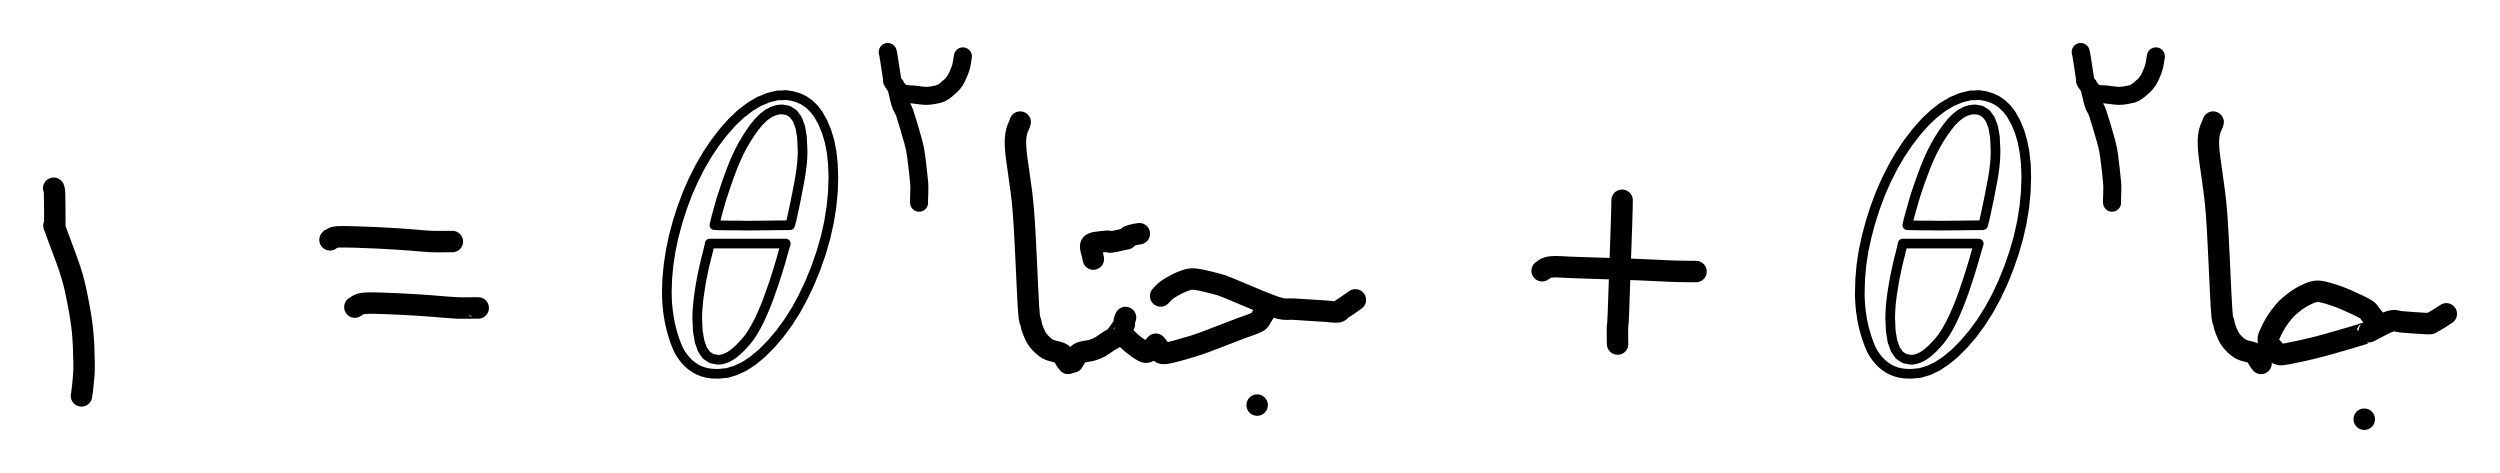
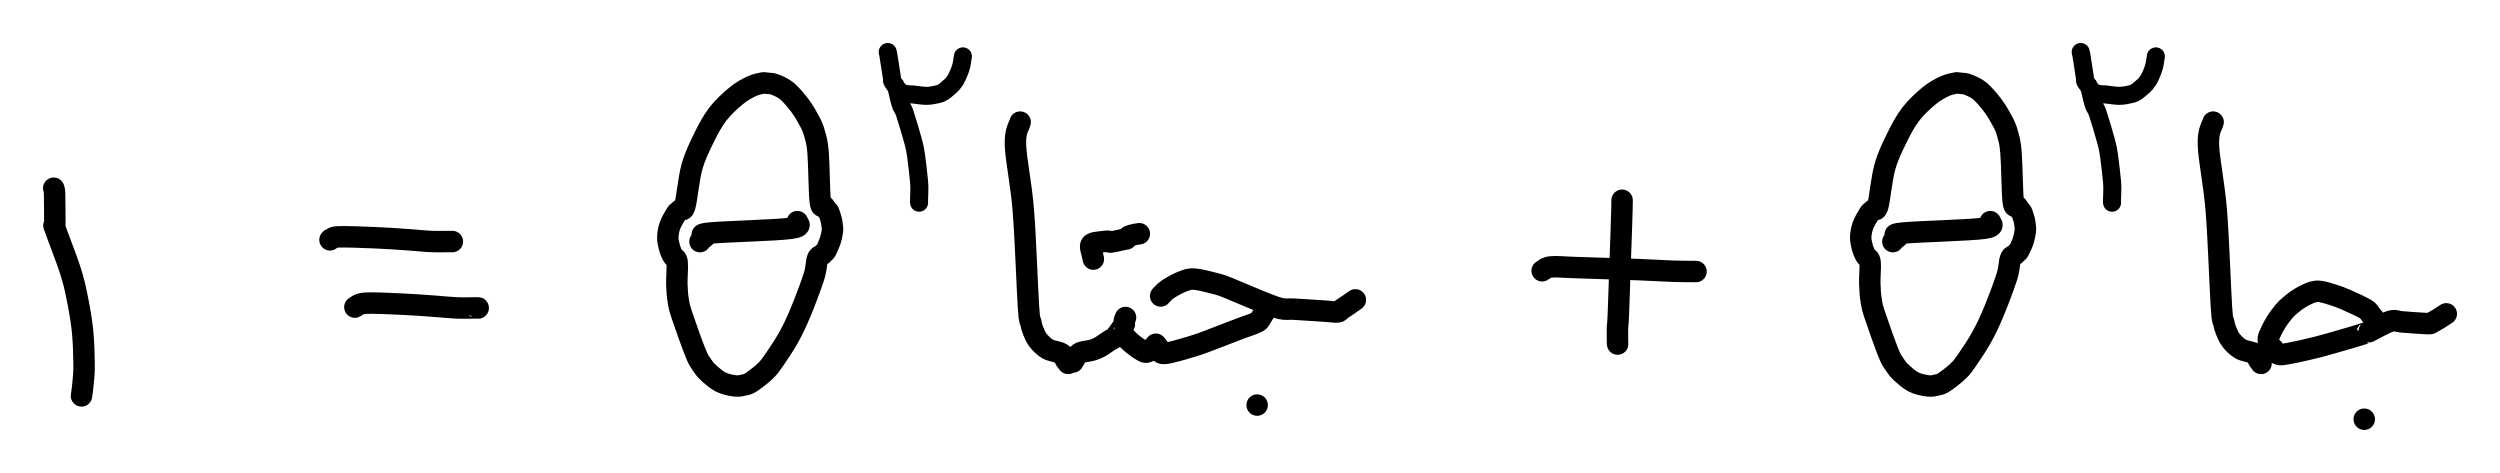
- <svg xmlns="http://www.w3.org/2000/svg" viewBox="0 0 307.72 58.21" width="307.72" height="58.21" data-dir="rtl" data-baseline="45.53" data-stroke-count="23" data-total-duration="7.361">
+ <svg xmlns="http://www.w3.org/2000/svg" viewBox="0 0 307.72 58.21" width="307.72" height="58.21" data-dir="rtl" data-baseline="45.53" data-stroke-count="21" data-total-duration="6.134">
  <g fill="none" stroke="#000" stroke-linecap="round" stroke-linejoin="round">
-     <path class="hw-stroke" d="M301.11 38.63C300.96 38.73 300.46 39.06 300.22 39.21C299.99 39.36 299.88 39.42 299.73 39.5C299.57 39.59 299.43 39.66 299.31 39.71C299.18 39.77 299.35 39.83 298.98 39.84C298.61 39.84 297.67 39.76 297.09 39.73C296.52 39.69 296.02 39.64 295.54 39.61C295.06 39.58 294.86 39.35 294.2 39.55C293.55 39.75 292.11 40.58 291.61 40.82C291.11 41.06 291.55 40.87 291.21 40.98C290.86 41.1 290.52 41.22 289.52 41.51C288.51 41.8 286.47 42.41 285.17 42.74C283.87 43.07 282.5 43.36 281.71 43.51C280.93 43.65 280.77 43.69 280.46 43.6C280.15 43.51 280 43.14 279.85 42.98C279.69 42.82 279.62 42.76 279.52 42.64C279.42 42.52 279.29 42.38 279.24 42.27C279.19 42.16 279.21 42.15 279.22 42C279.22 41.85 279.13 41.77 279.27 41.39C279.42 41.01 279.81 40.22 280.12 39.72C280.42 39.22 280.79 38.74 281.08 38.39C281.37 38.04 281.52 37.9 281.85 37.62C282.17 37.34 282.63 36.98 283.05 36.72C283.46 36.46 284.01 36.19 284.33 36.06C284.66 35.92 284.85 35.92 285 35.88C285.15 35.85 285.11 35.85 285.25 35.85C285.39 35.86 285.53 35.85 285.85 35.92C286.17 35.99 286.69 36.13 287.17 36.29C287.65 36.45 288.06 36.58 288.72 36.87C289.39 37.16 290.67 37.75 291.16 38.04C291.66 38.32 291.62 38.5 291.71 38.59C291.8 38.68 291.6 38.45 291.71 38.59C291.82 38.73 292.27 39.28 292.38 39.42" stroke-width="2.64" pathLength="41.31" data-i="0" data-start="0" data-dur="0.303" data-len="41.31" data-source="glyph" data-char="ج" data-font="arabic" data-glyph="739" data-node="msup/TeXAtom/mtext" />
-     <path class="hw-stroke" d="M272.41 15.03C272.31 15.5 271.76 16.02 271.83 17.83C271.89 19.65 272.53 22.6 272.8 25.91C273.07 29.23 273.28 35.45 273.43 37.75C273.58 40.04 273.62 39.18 273.71 39.67C273.81 40.15 273.84 40.3 273.99 40.67C274.14 41.04 274.32 41.51 274.62 41.89C274.92 42.27 275.33 42.69 275.8 42.96C276.28 43.23 277.1 43.3 277.47 43.51C277.83 43.73 277.83 44.07 277.97 44.27C278.11 44.47 278.26 44.65 278.31 44.73" stroke-width="2.64" pathLength="32.12" data-i="1" data-start="0.303" data-dur="0.237" data-len="32.12" data-source="glyph" data-char="ا" data-font="arabic" data-glyph="320" data-node="msup/TeXAtom/mtext" />
-     <path class="hw-stroke" d="M291.01 51.6C291.01 51.6 291.01 51.6 291.01 51.6C291.01 51.6 291.01 51.6 291.01 51.6C291.01 51.6 291.01 51.6 291.01 51.6C291.01 51.6 291.01 51.6 291.01 51.6C291.01 51.6 291.01 51.6 291.01 51.6" stroke-width="2.64" pathLength="0.01" data-i="2" data-start="0.62" data-dur="0.06" data-len="0.01" data-source="glyph" data-char="ج" data-font="arabic" data-glyph="739" data-node="msup/TeXAtom/mtext" data-priority="-1" />
-     <path class="hw-stroke" d="M265.36 6.94C265.32 7.16 265.25 7.82 265.12 8.26C265 8.7 264.77 9.22 264.6 9.57C264.42 9.92 264.23 10.15 264.08 10.34C263.92 10.54 263.86 10.56 263.68 10.72C263.5 10.87 263.23 11.13 263 11.28C262.77 11.43 262.65 11.51 262.29 11.59C261.94 11.68 261.39 11.79 260.88 11.8C260.37 11.8 259.67 11.67 259.23 11.63C258.8 11.59 258.54 11.62 258.26 11.55C257.98 11.48 257.79 11.42 257.56 11.21C257.32 11 257 10.49 256.84 10.28C256.69 10.07 256.69 10.08 256.65 9.96C256.62 9.85 256.7 10.09 256.63 9.6C256.56 9.12 256.31 7.52 256.24 7.05C256.16 6.58 256.21 6.89 256.19 6.78C256.17 6.67 256.11 6.4 256.11 6.4C256.11 6.4 256.17 6.67 256.19 6.78C256.21 6.89 256.16 6.58 256.24 7.05C256.31 7.52 256.56 9.12 256.63 9.6C256.7 10.09 256.62 9.85 256.65 9.96C256.69 10.08 256.76 10.16 256.84 10.28C256.93 10.4 257.03 10.36 257.14 10.69C257.26 11.01 257.42 11.82 257.52 12.22C257.63 12.61 257.66 12.74 257.77 13.04C257.89 13.34 257.98 13.27 258.22 13.99C258.46 14.71 259 16.51 259.23 17.37C259.46 18.23 259.47 18.32 259.6 19.16C259.72 20 259.9 21.63 259.97 22.41C260.03 23.18 259.99 23.41 259.99 23.78C259.99 24.16 259.96 24.45 259.96 24.65C259.96 24.84 259.97 24.9 259.97 24.95" stroke-width="2.22" pathLength="35.17" data-i="3" data-start="0.8" data-dur="0.308" data-len="35.17" data-source="glyph" data-char="٢" data-font="arabic" data-glyph="954" data-node="msup/mtext" />
-     <path class="hw-stroke" d="M228.92 35.93L228.97 34.28L229.12 32.61L229.38 30.9L229.75 29.17L230.22 27.4L230.79 25.61L231.45 23.84L232.19 22.16L233 20.56L233.88 19.04L234.84 17.6L235.88 16.25L236.95 15.03L238.05 14L239.15 13.15L240.27 12.49L241.4 12.02L242.55 11.74L242.57 11.74L242.61 11.74L242.67 11.74L242.74 11.74L242.83 11.74L242.93 11.74L243.04 11.74L243.15 11.73L243.24 11.72L243.34 11.72L243.43 11.7L243.51 11.69L244.34 11.81L245.11 12.04L245.81 12.37L246.45 12.82L247.03 13.38L247.54 14.04L248.11 15.06L248.58 16.18L248.94 17.41L249.2 18.76L249.36 20.21L249.41 21.77L249.35 23.61L249.17 25.47L248.87 27.34L248.45 29.21L247.91 31.1L247.25 33L246.5 34.85L245.68 36.58L244.79 38.2L243.84 39.7L242.82 41.09L241.73 42.36L240.62 43.48L239.52 44.39L238.44 45.1L237.38 45.6L236.33 45.91L235.3 46.01L234.96 46.01L234.4 45.98L233.87 45.9L233.36 45.77L232.87 45.58L232.42 45.34L231.99 45.05L231.59 44.71L231.23 44.34L230.9 43.93L230.6 43.49L230.34 43.02L230.12 42.5L229.92 41.98L229.74 41.44L229.58 40.91L229.43 40.37L229.31 39.83L229.2 39.29L229.12 38.74L229.04 38.19L228.99 37.63L228.95 37.07L228.92 36.5L228.92 35.93L228.92 35.93" stroke-width="1.19" pathLength="86.81" data-i="4" data-start="1.227" data-dur="0.696" data-len="86.81" data-source="fallback" data-char="θ" data-font="latin" data-node="mi" />
-     <path class="hw-stroke" d="M245.62 18.36L245.55 16.86L245.34 15.64L244.98 14.69L244.49 14.01L243.85 13.6L243.08 13.46L242.5 13.52L241.93 13.7L241.37 14L240.81 14.42L240.26 14.96L239.72 15.62L239.19 16.36L238.69 17.13L238.23 17.93L237.8 18.76L237.4 19.62L237.03 20.52L236.69 21.41L236.38 22.27L236.09 23.09L235.83 23.87L235.6 24.61L235.4 25.32L235.22 25.96L235.07 26.5L234.95 26.95L234.86 27.3L234.8 27.56L234.77 27.72L235.55 27.74L236.33 27.75L237.11 27.76L237.89 27.76L238.66 27.77L239.43 27.77L244.08 27.72L244.11 27.66L244.15 27.52L244.2 27.3L244.28 27L244.36 26.61L244.47 26.14L244.58 25.6L244.7 25.03L244.83 24.41L244.96 23.75L245.09 23.04L245.24 22.3L245.37 21.55L245.47 20.84L245.55 20.16L245.6 19.52L245.62 18.92L245.62 18.36L245.62 18.36" stroke-width="1.19" pathLength="42.25" data-i="5" data-start="1.953" data-dur="0.339" data-len="42.25" data-source="fallback" data-char="θ" data-font="latin" data-node="mi" />
-     <path class="hw-stroke" d="M232.66 39.19L232.73 40.75L232.94 42.02L233.3 43.01L233.79 43.72L234.43 44.14L235.2 44.28L235.45 44.27L235.69 44.23L235.95 44.16L236.21 44.07L236.47 43.95L236.74 43.8L237.02 43.62L237.32 43.38L237.64 43.1L237.98 42.78L238.33 42.4L238.71 41.98L239.09 41.49L239.48 40.92L239.86 40.26L240.24 39.52L240.63 38.7L241.01 37.8L241.4 36.82L241.78 35.76L242.16 34.63L242.55 33.43L242.93 32.15L243.32 30.79L243.56 29.98L234.2 29.98L234.18 30.07L234.15 30.24L234.09 30.5L234 30.85L233.9 31.28L233.76 31.8L233.62 32.37L233.49 32.96L233.36 33.58L233.23 34.21L233.11 34.87L233 35.54L232.89 36.22L232.81 36.87L232.74 37.49L232.7 38.08L232.67 38.65L232.66 39.19L232.66 39.19" stroke-width="1.19" pathLength="42.38" data-i="6" data-start="2.321" data-dur="0.34" data-len="42.38" data-source="fallback" data-char="θ" data-font="latin" data-node="mi" />
-     <path class="hw-stroke" d="M199.66 24.65C199.65 25.18 199.66 25.52 199.58 27.82C199.51 30.12 199.29 36.35 199.21 38.45C199.13 40.55 199.1 39.79 199.09 40.42C199.07 41.05 199.1 41.89 199.1 42.21C199.11 42.53 199.11 42.33 199.11 42.35" stroke-width="2.64" pathLength="17.79" data-i="7" data-start="2.781" data-dur="0.112" data-len="17.79" data-source="glyph" data-char="+" data-font="latin" data-mirrored="true" data-node="mo" />
-     <path class="hw-stroke" d="M208.66 33.42C208.64 33.42 208.99 33.43 208.52 33.42C208.05 33.42 207.01 33.42 205.85 33.38C204.69 33.34 203.5 33.26 201.54 33.18C199.59 33.11 195.9 33 194.13 32.94C192.36 32.89 191.67 32.78 190.95 32.85C190.23 32.91 190.01 33.25 189.82 33.33" stroke-width="2.64" pathLength="19.16" data-i="8" data-start="3.057" data-dur="0.12" data-len="19.16" data-source="glyph" data-char="+" data-font="latin" data-mirrored="true" data-node="mo" />
-     <path class="hw-stroke" d="M166.83 36.91C166.63 37.05 165.93 37.54 165.65 37.73C165.36 37.92 165.31 37.95 165.14 38.06C164.97 38.17 164.96 38.36 164.63 38.4C164.29 38.44 163.7 38.33 163.14 38.3C162.59 38.26 161.92 38.22 161.27 38.18C160.61 38.14 159.82 38.09 159.21 38.05C158.59 38.01 158.3 38.14 157.59 37.97C156.88 37.8 155.98 37.42 154.92 37C153.86 36.58 152.09 35.8 151.22 35.45C150.35 35.11 150.39 35.11 149.7 34.93C149 34.75 147.7 34.41 147.03 34.35C146.36 34.3 146.14 34.45 145.68 34.6C145.23 34.76 144.65 35.06 144.27 35.28C143.89 35.49 143.64 35.68 143.4 35.87C143.17 36.07 142.95 36.34 142.86 36.43" stroke-width="2.64" pathLength="25.71" data-i="9" data-start="3.297" data-dur="0.19" data-len="25.71" data-source="glyph" data-char="ج" data-font="arabic" data-glyph="358" data-node="msup/TeXAtom/mtext" />
-     <path class="hw-stroke" d="M155.95 37.97C155.84 38.14 155.42 38.81 155.3 38.99C155.18 39.17 155.33 38.96 155.24 39.07C155.15 39.17 155.19 39.41 154.76 39.64C154.32 39.88 153.46 40.13 152.63 40.45C151.8 40.77 150.74 41.19 149.77 41.55C148.81 41.91 147.92 42.28 146.84 42.61C145.76 42.93 144 43.47 143.3 43.51C142.6 43.55 142.82 43.04 142.65 42.85C142.48 42.66 142.33 42.45 142.27 42.37" stroke-width="2.64" pathLength="15.94" data-i="10" data-start="3.628" data-dur="0.116" data-len="15.94" data-source="glyph" data-char="ج" data-font="arabic" data-glyph="358" data-node="msup/TeXAtom/mtext" />
-     <path class="hw-stroke" d="M140.24 28.77C140.16 28.79 139.95 28.81 139.78 28.84C139.62 28.87 139.39 28.93 139.27 28.96C139.15 29 139.12 29.02 139.06 29.04C139 29.06 138.97 29.04 138.9 29.1C138.83 29.16 138.7 29.34 138.64 29.39C138.59 29.45 138.73 29.38 138.59 29.41C138.45 29.44 138.01 29.53 137.8 29.58C137.59 29.63 137.53 29.64 137.34 29.68C137.15 29.71 136.81 29.79 136.68 29.8C136.54 29.81 136.57 29.76 136.52 29.74C136.47 29.72 136.46 29.68 136.37 29.68C136.28 29.68 136.13 29.7 135.96 29.72C135.79 29.74 135.59 29.75 135.34 29.79C135.1 29.83 134.68 29.86 134.49 29.96C134.31 30.05 134.25 30.13 134.24 30.34C134.23 30.56 134.38 31 134.44 31.26C134.49 31.51 134.56 31.79 134.58 31.89" stroke-width="2.64" pathLength="8.17" data-i="11" data-start="3.744" data-dur="0.06" data-len="8.17" data-source="glyph" data-char="ت" data-font="arabic" data-glyph="343" data-node="msup/TeXAtom/mtext" />
-     <path class="hw-stroke" d="M138.54 39.08C138.51 39.14 138.42 39.39 138.39 39.46C138.37 39.54 138.4 39.52 138.4 39.55C138.4 39.57 138.42 39.57 138.41 39.63C138.41 39.68 138.4 39.79 138.38 39.86C138.36 39.94 138.48 39.8 138.29 40.07C138.11 40.34 137.53 41.19 137.25 41.49C136.96 41.8 136.9 41.7 136.6 41.9C136.29 42.09 135.78 42.48 135.42 42.69C135.05 42.89 134.84 42.97 134.41 43.11C133.98 43.24 133.25 43.24 132.86 43.48C132.47 43.73 132.19 44.38 132.06 44.56" stroke-width="2.64" pathLength="9.09" data-i="12" data-start="3.945" data-dur="0.067" data-len="9.09" data-source="glyph" data-char="ت" data-font="arabic" data-glyph="343" data-node="msup/TeXAtom/mtext" />
-     <path class="hw-stroke" d="M142.3 42.49C142.22 42.55 142.03 42.69 141.81 42.83C141.59 42.98 141.37 43.42 140.99 43.35C140.6 43.27 139.9 42.71 139.48 42.39C139.06 42.08 138.67 41.63 138.47 41.45C138.27 41.26 138.31 41.33 138.28 41.3" stroke-width="2.64" pathLength="5.03" data-i="13" data-start="4.153" data-dur="0.06" data-len="5.03" data-source="glyph" data-char="ت" data-font="arabic" data-glyph="343" data-node="msup/TeXAtom/mtext" />
-     <path class="hw-stroke" d="M125.57 15.03C125.48 15.5 124.92 16.02 124.99 17.83C125.05 19.65 125.7 22.6 125.96 25.91C126.23 29.23 126.44 35.45 126.59 37.75C126.75 40.04 126.78 39.18 126.88 39.67C126.97 40.15 127 40.3 127.15 40.67C127.3 41.04 127.48 41.51 127.78 41.89C128.09 42.27 128.49 42.69 128.96 42.96C129.44 43.23 130.27 43.3 130.63 43.51C130.99 43.73 130.99 44.07 131.13 44.27C131.27 44.47 131.42 44.65 131.48 44.73" stroke-width="2.64" pathLength="32.12" data-i="14" data-start="4.213" data-dur="0.237" data-len="32.12" data-source="glyph" data-char="ا" data-font="arabic" data-glyph="320" data-node="msup/TeXAtom/mtext" />
-     <path class="hw-stroke" d="M154.74 49.86C154.74 49.86 154.74 49.86 154.74 49.86C154.74 49.86 154.74 49.86 154.74 49.86C154.74 49.86 154.74 49.86 154.74 49.86C154.74 49.86 154.74 49.86 154.74 49.86C154.74 49.86 154.74 49.86 154.74 49.86" stroke-width="2.64" pathLength="0.01" data-i="15" data-start="4.53" data-dur="0.06" data-len="0.01" data-source="glyph" data-char="ج" data-font="arabic" data-glyph="358" data-node="msup/TeXAtom/mtext" data-priority="-1" />
-     <path class="hw-stroke" d="M118.52 6.94C118.48 7.16 118.41 7.82 118.28 8.26C118.15 8.7 117.93 9.22 117.75 9.57C117.58 9.92 117.39 10.15 117.24 10.34C117.08 10.54 117.01 10.56 116.83 10.72C116.65 10.87 116.39 11.13 116.16 11.28C115.93 11.43 115.8 11.51 115.45 11.59C115.1 11.68 114.55 11.79 114.04 11.8C113.53 11.8 112.83 11.67 112.39 11.63C111.95 11.59 111.7 11.62 111.42 11.55C111.14 11.48 110.95 11.42 110.72 11.21C110.48 11 110.15 10.49 110 10.28C109.85 10.07 109.85 10.08 109.81 9.96C109.77 9.85 109.86 10.09 109.79 9.6C109.72 9.12 109.47 7.52 109.39 7.05C109.32 6.58 109.37 6.89 109.35 6.78C109.33 6.67 109.27 6.4 109.27 6.4C109.27 6.4 109.33 6.67 109.35 6.78C109.37 6.89 109.32 6.58 109.39 7.05C109.47 7.52 109.72 9.12 109.79 9.6C109.86 10.09 109.77 9.85 109.81 9.96C109.85 10.08 109.92 10.16 110 10.28C110.08 10.4 110.19 10.36 110.3 10.69C110.42 11.01 110.58 11.82 110.68 12.22C110.79 12.61 110.82 12.74 110.93 13.04C111.05 13.34 111.14 13.27 111.38 13.99C111.62 14.71 112.16 16.51 112.39 17.37C112.62 18.23 112.63 18.32 112.76 19.16C112.88 20 113.06 21.63 113.13 22.41C113.19 23.18 113.15 23.41 113.15 23.78C113.15 24.16 113.12 24.45 113.12 24.65C113.11 24.84 113.12 24.9 113.13 24.95" stroke-width="2.22" pathLength="35.17" data-i="16" data-start="4.71" data-dur="0.308" data-len="35.17" data-source="glyph" data-char="٢" data-font="arabic" data-glyph="954" data-node="msup/mtext" />
-     <path class="hw-stroke" d="M82.08 35.93L82.13 34.28L82.29 32.61L82.55 30.9L82.91 29.17L83.38 27.4L83.95 25.61L84.61 23.84L85.35 22.16L86.16 20.56L87.04 19.04L88 17.6L89.04 16.25L90.12 15.03L91.21 14L92.32 13.15L93.43 12.49L94.57 12.02L95.71 11.74L95.74 11.74L95.78 11.74L95.83 11.74L95.9 11.74L95.99 11.74L96.1 11.74L96.2 11.74L96.31 11.73L96.41 11.72L96.5 11.72L96.59 11.7L96.67 11.69L97.5 11.81L98.27 12.04L98.98 12.37L99.62 12.82L100.19 13.38L100.7 14.04L101.28 15.06L101.74 16.18L102.11 17.41L102.37 18.76L102.52 20.21L102.58 21.77L102.52 23.61L102.34 25.47L102.04 27.34L101.62 29.21L101.08 31.1L100.42 33L99.66 34.85L98.84 36.58L97.96 38.2L97 39.7L95.98 41.09L94.9 42.36L93.78 43.48L92.69 44.39L91.61 45.1L90.54 45.6L89.5 45.91L88.46 46.01L88.13 46.01L87.56 45.98L87.03 45.9L86.52 45.77L86.04 45.58L85.58 45.34L85.15 45.05L84.75 44.71L84.39 44.34L84.06 43.93L83.76 43.49L83.5 43.02L83.28 42.5L83.08 41.98L82.9 41.44L82.74 40.91L82.6 40.37L82.47 39.83L82.37 39.29L82.28 38.74L82.21 38.19L82.15 37.63L82.11 37.07L82.09 36.5L82.08 35.93L82.08 35.93" stroke-width="1.19" pathLength="86.81" data-i="17" data-start="5.137" data-dur="0.696" data-len="86.81" data-source="fallback" data-char="θ" data-font="latin" data-node="mi" />
-     <path class="hw-stroke" d="M98.78 18.36L98.71 16.86L98.5 15.64L98.15 14.69L97.65 14.01L97.02 13.6L96.24 13.46L95.67 13.52L95.1 13.7L94.54 14L93.98 14.42L93.43 14.96L92.88 15.62L92.35 16.36L91.86 17.13L91.39 17.93L90.96 18.76L90.56 19.62L90.19 20.52L89.85 21.41L89.54 22.27L89.26 23.09L89 23.87L88.76 24.61L88.56 25.32L88.38 25.96L88.23 26.5L88.12 26.95L88.03 27.3L87.97 27.56L87.94 27.72L88.72 27.74L89.5 27.75L90.28 27.76L91.05 27.76L91.82 27.77L92.59 27.77L97.25 27.72L97.27 27.66L97.31 27.52L97.37 27.3L97.44 27L97.53 26.61L97.63 26.14L97.75 25.6L97.87 25.03L97.99 24.41L98.12 23.75L98.26 23.04L98.4 22.3L98.53 21.55L98.63 20.84L98.71 20.16L98.76 19.52L98.79 18.92L98.78 18.36L98.78 18.36" stroke-width="1.19" pathLength="42.25" data-i="18" data-start="5.863" data-dur="0.339" data-len="42.25" data-source="fallback" data-char="θ" data-font="latin" data-node="mi" />
-     <path class="hw-stroke" d="M85.82 39.19L85.89 40.75L86.11 42.02L86.46 43.01L86.95 43.72L87.59 44.14L88.37 44.28L88.61 44.27L88.86 44.23L89.11 44.16L89.37 44.07L89.63 43.95L89.9 43.8L90.18 43.62L90.48 43.38L90.8 43.1L91.14 42.78L91.5 42.4L91.87 41.98L92.26 41.49L92.64 40.92L93.02 40.26L93.41 39.52L93.79 38.7L94.18 37.8L94.56 36.82L94.94 35.76L95.33 34.63L95.71 33.43L96.1 32.15L96.48 30.79L96.72 29.98L87.36 29.98L87.35 30.07L87.31 30.24L87.25 30.5L87.17 30.85L87.06 31.28L86.93 31.8L86.79 32.37L86.65 32.96L86.52 33.58L86.39 34.21L86.27 34.87L86.16 35.54L86.06 36.22L85.97 36.87L85.91 37.49L85.86 38.08L85.83 38.65L85.82 39.19L85.82 39.19" stroke-width="1.19" pathLength="42.38" data-i="19" data-start="6.232" data-dur="0.34" data-len="42.38" data-source="fallback" data-char="θ" data-font="latin" data-node="mi" />
-     <path class="hw-stroke" d="M55.68 29.73C55.63 29.73 55.83 29.74 55.38 29.73C54.94 29.73 53.83 29.76 53 29.72C52.17 29.69 51.5 29.59 50.39 29.52C49.28 29.44 47.79 29.33 46.35 29.27C44.92 29.21 42.72 29.12 41.79 29.15C40.87 29.17 41 29.34 40.8 29.4C40.61 29.46 40.65 29.5 40.62 29.52" stroke-width="2.64" pathLength="15.19" data-i="20" data-start="6.691" data-dur="0.096" data-len="15.19" data-source="glyph" data-char="=" data-font="latin" data-mirrored="true" data-node="mo" />
-     <path class="hw-stroke" d="M58.86 37.91C58.81 37.91 59.05 37.9 58.6 37.9C58.15 37.9 57.07 37.94 56.17 37.9C55.27 37.86 54.32 37.75 53.19 37.67C52.06 37.59 50.74 37.49 49.38 37.43C48.01 37.37 45.94 37.26 44.99 37.32C44.04 37.38 43.9 37.72 43.68 37.8" stroke-width="2.64" pathLength="15.36" data-i="21" data-start="6.952" data-dur="0.096" data-len="15.36" data-source="glyph" data-char="=" data-font="latin" data-mirrored="true" data-node="mo" />
-     <path class="hw-stroke" d="M6.61 23.17C6.63 23.29 6.7 23.18 6.72 23.93C6.75 24.68 6.74 26.97 6.75 27.67C6.76 28.38 6.47 27.23 6.78 28.14C7.09 29.06 8.17 31.78 8.62 33.18C9.07 34.58 9.23 35.31 9.48 36.55C9.74 37.79 10 39.26 10.15 40.63C10.29 42 10.34 43.67 10.35 44.77C10.37 45.87 10.28 46.55 10.22 47.21C10.17 47.87 10.06 48.48 10.03 48.73" stroke-width="2.64" pathLength="26.44" data-i="22" data-start="7.168" data-dur="0.193" data-len="26.44" data-source="glyph" data-char="١" data-font="arabic" data-glyph="953" data-node="mtext" />
+     <path class="hw-stroke" d="M301.11 38.63C300.96 38.73 300.46 39.06 300.22 39.21C299.99 39.36 299.88 39.42 299.73 39.5C299.57 39.59 299.43 39.66 299.31 39.71C299.18 39.77 299.35 39.83 298.98 39.84C298.61 39.84 297.67 39.76 297.09 39.73C296.52 39.69 296.02 39.64 295.54 39.61C295.06 39.58 294.86 39.35 294.2 39.55C293.55 39.75 292.11 40.58 291.61 40.82C291.11 41.06 291.55 40.87 291.21 40.98C290.86 41.1 290.52 41.22 289.52 41.51C288.51 41.8 286.47 42.41 285.17 42.74C283.87 43.07 282.5 43.36 281.71 43.51C280.93 43.65 280.77 43.69 280.46 43.6C280.15 43.51 280 43.14 279.85 42.98C279.69 42.82 279.62 42.76 279.52 42.64C279.42 42.52 279.29 42.38 279.24 42.27C279.19 42.16 279.21 42.15 279.22 42C279.22 41.85 279.13 41.77 279.27 41.39C279.42 41.01 279.81 40.22 280.12 39.72C280.42 39.22 280.79 38.74 281.08 38.39C281.37 38.04 281.52 37.9 281.85 37.62C282.17 37.34 282.63 36.98 283.05 36.72C283.46 36.46 284.01 36.19 284.33 36.06C284.66 35.92 284.85 35.92 285 35.88C285.15 35.85 285.11 35.85 285.25 35.85C285.39 35.86 285.53 35.85 285.85 35.92C286.17 35.99 286.69 36.13 287.17 36.29C287.65 36.45 288.06 36.58 288.72 36.87C289.39 37.16 290.67 37.75 291.16 38.04C291.66 38.32 291.62 38.5 291.71 38.59C291.8 38.68 291.6 38.45 291.71 38.59C291.82 38.73 292.27 39.28 292.38 39.42" stroke-width="2.64" pathLength="41.31" data-i="0" data-start="0" data-dur="0.303" data-len="41.31" data-source="glyph" data-char="ج" data-font="arabic" data-glyph="747" data-node="msup/TeXAtom/mtext" />
+     <path class="hw-stroke" d="M272.41 15.03C272.31 15.5 271.76 16.02 271.83 17.83C271.89 19.65 272.53 22.6 272.8 25.91C273.07 29.23 273.28 35.45 273.43 37.75C273.58 40.04 273.62 39.18 273.71 39.67C273.81 40.15 273.84 40.3 273.99 40.67C274.14 41.04 274.32 41.51 274.62 41.89C274.92 42.27 275.33 42.69 275.8 42.96C276.28 43.23 277.1 43.3 277.47 43.51C277.83 43.73 277.83 44.07 277.97 44.27C278.11 44.47 278.26 44.65 278.31 44.73" stroke-width="2.64" pathLength="32.12" data-i="1" data-start="0.303" data-dur="0.237" data-len="32.12" data-source="glyph" data-char="ا" data-font="arabic" data-glyph="328" data-node="msup/TeXAtom/mtext" />
+     <path class="hw-stroke" d="M291.01 51.6C291.01 51.6 291.01 51.6 291.01 51.6C291.01 51.6 291.01 51.6 291.01 51.6C291.01 51.6 291.01 51.6 291.01 51.6C291.01 51.6 291.01 51.6 291.01 51.6C291.01 51.6 291.01 51.6 291.01 51.6" stroke-width="2.64" pathLength="0.01" data-i="2" data-start="0.62" data-dur="0.06" data-len="0.01" data-source="glyph" data-char="ج" data-font="arabic" data-glyph="747" data-node="msup/TeXAtom/mtext" data-priority="-1" />
+     <path class="hw-stroke" d="M265.36 6.94C265.32 7.16 265.25 7.82 265.12 8.26C265 8.7 264.77 9.22 264.6 9.57C264.42 9.92 264.23 10.15 264.08 10.34C263.92 10.54 263.86 10.56 263.68 10.72C263.5 10.87 263.23 11.13 263 11.28C262.77 11.43 262.65 11.51 262.29 11.59C261.94 11.68 261.39 11.79 260.88 11.8C260.37 11.8 259.67 11.67 259.23 11.63C258.8 11.59 258.54 11.62 258.26 11.55C257.98 11.48 257.79 11.42 257.56 11.21C257.32 11 257 10.49 256.84 10.28C256.69 10.07 256.69 10.08 256.65 9.96C256.62 9.85 256.7 10.09 256.63 9.6C256.56 9.12 256.31 7.52 256.24 7.05C256.16 6.58 256.21 6.89 256.19 6.78C256.17 6.67 256.11 6.4 256.11 6.4C256.11 6.4 256.17 6.67 256.19 6.78C256.21 6.89 256.16 6.58 256.24 7.05C256.31 7.52 256.56 9.12 256.63 9.6C256.7 10.09 256.62 9.85 256.65 9.96C256.69 10.08 256.76 10.16 256.84 10.28C256.93 10.4 257.03 10.36 257.14 10.69C257.26 11.01 257.42 11.82 257.52 12.22C257.63 12.61 257.66 12.74 257.77 13.04C257.89 13.34 257.98 13.27 258.22 13.99C258.46 14.71 259 16.51 259.23 17.37C259.46 18.23 259.47 18.32 259.6 19.16C259.72 20 259.9 21.63 259.97 22.41C260.03 23.18 259.99 23.41 259.99 23.78C259.99 24.16 259.96 24.45 259.96 24.65C259.96 24.84 259.97 24.9 259.97 24.95" stroke-width="2.22" pathLength="35.17" data-i="3" data-start="0.8" data-dur="0.308" data-len="35.17" data-source="glyph" data-char="٢" data-font="arabic" data-glyph="962" data-node="msup/mtext" />
+     <path class="hw-stroke" d="M240.82 10.2C240.57 10.27 239.91 10.35 239.35 10.62C238.78 10.89 238.13 11.23 237.43 11.81C236.74 12.38 235.85 13.19 235.19 14.05C234.53 14.92 234 15.91 233.47 17C232.94 18.08 232.38 19.19 232 20.57C231.61 21.95 231.38 24.43 231.16 25.29C230.93 26.16 230.78 25.64 230.64 25.76C230.51 25.89 230.45 25.95 230.35 26.05C230.25 26.14 230.22 26.06 230.05 26.35C229.87 26.63 229.48 27.28 229.31 27.75C229.14 28.22 229.05 28.73 229.03 29.18C229.02 29.62 229.14 30.07 229.22 30.41C229.31 30.76 229.45 31.06 229.54 31.27C229.63 31.47 229.66 31.47 229.77 31.64C229.88 31.81 230.13 31.73 230.19 32.29C230.25 32.84 230.12 34.16 230.15 34.95C230.17 35.75 230.22 36.4 230.33 37.05C230.44 37.71 230.45 37.84 230.81 38.9C231.16 39.97 232.05 42.46 232.45 43.46C232.86 44.46 232.97 44.49 233.23 44.89C233.49 45.29 233.63 45.49 234.02 45.85C234.4 46.2 235 46.75 235.54 47.02C236.09 47.3 236.83 47.44 237.31 47.5C237.8 47.56 238.13 47.46 238.47 47.38C238.8 47.3 238.9 47.31 239.33 47.02C239.76 46.73 240.59 46.11 241.06 45.64C241.54 45.18 241.71 44.91 242.18 44.23C242.66 43.54 243.37 42.49 243.9 41.53C244.44 40.57 244.86 39.68 245.38 38.44C245.9 37.2 246.67 35.16 247.02 34.06C247.36 32.97 247.3 32.3 247.46 31.86C247.61 31.42 247.8 31.54 247.95 31.41C248.1 31.27 248.25 31.13 248.35 31.02C248.45 30.92 248.43 31 248.54 30.77C248.65 30.54 248.9 30.04 249.03 29.65C249.15 29.26 249.25 28.77 249.29 28.44C249.33 28.11 249.29 27.92 249.26 27.68C249.24 27.44 249.2 27.27 249.14 27.01C249.07 26.76 248.94 26.34 248.86 26.16C248.78 25.97 248.75 26.03 248.66 25.9C248.56 25.77 248.43 25.57 248.29 25.38C248.15 25.19 247.92 25.87 247.8 24.77C247.67 23.67 247.65 20.18 247.53 18.8C247.42 17.41 247.27 17.08 247.1 16.44C246.93 15.8 246.8 15.52 246.5 14.95C246.2 14.38 245.77 13.63 245.31 13.01C244.84 12.39 244.23 11.66 243.72 11.22C243.2 10.79 242.61 10.57 242.22 10.41C241.83 10.25 241.61 10.29 241.38 10.26C241.14 10.22 240.91 10.21 240.82 10.2" stroke-width="2.64" pathLength="91.24" data-i="4" data-start="1.227" data-dur="0.575" data-len="91.24" data-source="glyph" data-char="θ" data-font="latin" data-node="mi" />
+     <path class="hw-stroke" d="M232.99 29.74C233.02 29.7 233.04 29.64 233.15 29.54C233.25 29.45 233.45 29.3 233.62 29.16C233.79 29.02 232.42 28.86 234.18 28.69C235.93 28.51 242.34 28.35 244.14 28.11C245.94 27.88 244.84 27.42 244.98 27.28" stroke-width="2.64" pathLength="13.87" data-i="5" data-start="1.967" data-dur="0.081" data-len="13.87" data-source="glyph" data-char="θ" data-font="latin" data-node="mi" />
+     <path class="hw-stroke" d="M199.66 24.65C199.65 25.18 199.66 25.52 199.58 27.82C199.51 30.12 199.29 36.35 199.21 38.45C199.13 40.55 199.1 39.79 199.09 40.42C199.07 41.05 199.1 41.89 199.1 42.21C199.11 42.53 199.11 42.33 199.11 42.35" stroke-width="2.64" pathLength="17.79" data-i="6" data-start="2.168" data-dur="0.112" data-len="17.79" data-source="glyph" data-char="+" data-font="latin" data-mirrored="true" data-node="mo" />
+     <path class="hw-stroke" d="M208.66 33.42C208.64 33.42 208.99 33.43 208.52 33.42C208.05 33.42 207.01 33.42 205.85 33.38C204.69 33.34 203.5 33.26 201.54 33.18C199.59 33.11 195.9 33 194.13 32.94C192.36 32.89 191.67 32.78 190.95 32.85C190.23 32.91 190.01 33.25 189.82 33.33" stroke-width="2.64" pathLength="19.16" data-i="7" data-start="2.444" data-dur="0.12" data-len="19.16" data-source="glyph" data-char="+" data-font="latin" data-mirrored="true" data-node="mo" />
+     <path class="hw-stroke" d="M166.83 36.91C166.63 37.05 165.93 37.54 165.65 37.73C165.36 37.92 165.31 37.95 165.14 38.06C164.97 38.17 164.96 38.36 164.63 38.4C164.29 38.44 163.7 38.33 163.14 38.3C162.59 38.26 161.92 38.22 161.27 38.18C160.61 38.14 159.82 38.09 159.21 38.05C158.59 38.01 158.3 38.14 157.59 37.97C156.88 37.8 155.98 37.42 154.92 37C153.86 36.58 152.09 35.8 151.22 35.45C150.35 35.11 150.39 35.11 149.7 34.93C149 34.75 147.7 34.41 147.03 34.35C146.36 34.3 146.14 34.45 145.68 34.6C145.23 34.76 144.65 35.06 144.27 35.28C143.89 35.49 143.64 35.68 143.4 35.87C143.17 36.07 142.95 36.34 142.86 36.43" stroke-width="2.64" pathLength="25.71" data-i="8" data-start="2.684" data-dur="0.19" data-len="25.71" data-source="glyph" data-char="ج" data-font="arabic" data-glyph="366" data-node="msup/TeXAtom/mtext" />
+     <path class="hw-stroke" d="M155.95 37.97C155.84 38.14 155.42 38.81 155.3 38.99C155.18 39.17 155.33 38.96 155.24 39.07C155.15 39.17 155.19 39.41 154.76 39.64C154.32 39.88 153.46 40.13 152.63 40.45C151.8 40.77 150.74 41.19 149.77 41.55C148.81 41.91 147.92 42.28 146.84 42.61C145.76 42.93 144 43.47 143.3 43.51C142.6 43.55 142.82 43.04 142.65 42.85C142.48 42.66 142.33 42.45 142.27 42.37" stroke-width="2.64" pathLength="15.94" data-i="9" data-start="3.015" data-dur="0.116" data-len="15.94" data-source="glyph" data-char="ج" data-font="arabic" data-glyph="366" data-node="msup/TeXAtom/mtext" />
+     <path class="hw-stroke" d="M140.24 28.77C140.16 28.79 139.95 28.81 139.78 28.84C139.62 28.87 139.39 28.93 139.27 28.96C139.15 29 139.12 29.02 139.06 29.04C139 29.06 138.97 29.04 138.9 29.1C138.83 29.16 138.7 29.34 138.64 29.39C138.59 29.45 138.73 29.38 138.59 29.41C138.45 29.44 138.01 29.53 137.8 29.58C137.59 29.63 137.53 29.64 137.34 29.68C137.15 29.71 136.81 29.79 136.68 29.8C136.54 29.81 136.57 29.76 136.52 29.74C136.47 29.72 136.46 29.68 136.37 29.68C136.28 29.68 136.13 29.7 135.96 29.72C135.79 29.74 135.59 29.75 135.34 29.79C135.1 29.83 134.68 29.86 134.49 29.96C134.31 30.05 134.25 30.13 134.24 30.34C134.23 30.56 134.38 31 134.44 31.26C134.49 31.51 134.56 31.79 134.58 31.89" stroke-width="2.64" pathLength="8.17" data-i="10" data-start="3.131" data-dur="0.06" data-len="8.17" data-source="glyph" data-char="ت" data-font="arabic" data-glyph="351" data-node="msup/TeXAtom/mtext" />
+     <path class="hw-stroke" d="M138.54 39.08C138.51 39.14 138.42 39.39 138.39 39.46C138.37 39.54 138.4 39.52 138.4 39.55C138.4 39.57 138.42 39.57 138.41 39.63C138.41 39.68 138.4 39.79 138.38 39.86C138.36 39.94 138.48 39.8 138.29 40.07C138.11 40.34 137.53 41.19 137.25 41.49C136.96 41.8 136.9 41.7 136.6 41.9C136.29 42.09 135.78 42.48 135.42 42.69C135.05 42.89 134.84 42.97 134.41 43.11C133.98 43.24 133.25 43.24 132.86 43.48C132.47 43.73 132.19 44.38 132.06 44.56" stroke-width="2.64" pathLength="9.09" data-i="11" data-start="3.332" data-dur="0.067" data-len="9.09" data-source="glyph" data-char="ت" data-font="arabic" data-glyph="351" data-node="msup/TeXAtom/mtext" />
+     <path class="hw-stroke" d="M142.3 42.49C142.22 42.55 142.03 42.69 141.81 42.83C141.59 42.98 141.37 43.42 140.99 43.35C140.6 43.27 139.9 42.71 139.48 42.39C139.06 42.08 138.67 41.63 138.47 41.45C138.27 41.26 138.31 41.33 138.28 41.3" stroke-width="2.64" pathLength="5.03" data-i="12" data-start="3.54" data-dur="0.06" data-len="5.03" data-source="glyph" data-char="ت" data-font="arabic" data-glyph="351" data-node="msup/TeXAtom/mtext" />
+     <path class="hw-stroke" d="M125.57 15.03C125.48 15.5 124.92 16.02 124.99 17.83C125.05 19.65 125.7 22.6 125.96 25.91C126.23 29.23 126.44 35.45 126.59 37.75C126.75 40.04 126.78 39.18 126.88 39.67C126.97 40.15 127 40.3 127.15 40.67C127.3 41.04 127.48 41.51 127.78 41.89C128.09 42.27 128.49 42.69 128.96 42.96C129.44 43.23 130.27 43.3 130.63 43.51C130.99 43.73 130.99 44.07 131.13 44.27C131.27 44.47 131.42 44.65 131.48 44.73" stroke-width="2.64" pathLength="32.12" data-i="13" data-start="3.6" data-dur="0.237" data-len="32.12" data-source="glyph" data-char="ا" data-font="arabic" data-glyph="328" data-node="msup/TeXAtom/mtext" />
+     <path class="hw-stroke" d="M154.74 49.86C154.74 49.86 154.74 49.86 154.74 49.86C154.74 49.86 154.74 49.86 154.74 49.86C154.74 49.86 154.74 49.86 154.74 49.86C154.74 49.86 154.74 49.86 154.74 49.86C154.74 49.86 154.74 49.86 154.74 49.86" stroke-width="2.64" pathLength="0.01" data-i="14" data-start="3.917" data-dur="0.06" data-len="0.01" data-source="glyph" data-char="ج" data-font="arabic" data-glyph="366" data-node="msup/TeXAtom/mtext" data-priority="-1" />
+     <path class="hw-stroke" d="M118.52 6.94C118.48 7.16 118.41 7.82 118.28 8.26C118.15 8.7 117.93 9.22 117.75 9.57C117.58 9.92 117.39 10.15 117.24 10.34C117.08 10.54 117.01 10.56 116.83 10.72C116.65 10.87 116.39 11.13 116.16 11.28C115.93 11.43 115.8 11.51 115.45 11.59C115.1 11.68 114.55 11.79 114.04 11.8C113.53 11.8 112.83 11.67 112.39 11.63C111.95 11.59 111.7 11.62 111.42 11.55C111.14 11.48 110.95 11.42 110.72 11.21C110.48 11 110.15 10.49 110 10.28C109.85 10.07 109.85 10.08 109.81 9.96C109.77 9.85 109.86 10.09 109.79 9.6C109.72 9.12 109.47 7.52 109.39 7.05C109.32 6.58 109.37 6.89 109.35 6.78C109.33 6.67 109.27 6.4 109.27 6.4C109.27 6.4 109.33 6.67 109.35 6.78C109.37 6.89 109.32 6.58 109.39 7.05C109.47 7.52 109.72 9.12 109.79 9.6C109.86 10.09 109.77 9.85 109.81 9.96C109.85 10.08 109.92 10.16 110 10.28C110.08 10.4 110.19 10.36 110.3 10.69C110.42 11.01 110.58 11.82 110.68 12.22C110.79 12.61 110.82 12.74 110.93 13.04C111.05 13.34 111.14 13.27 111.38 13.99C111.62 14.71 112.16 16.51 112.39 17.37C112.62 18.23 112.63 18.32 112.76 19.16C112.88 20 113.06 21.63 113.13 22.41C113.19 23.18 113.15 23.41 113.15 23.78C113.15 24.16 113.12 24.45 113.12 24.65C113.11 24.84 113.12 24.9 113.13 24.95" stroke-width="2.22" pathLength="35.17" data-i="15" data-start="4.097" data-dur="0.308" data-len="35.17" data-source="glyph" data-char="٢" data-font="arabic" data-glyph="962" data-node="msup/mtext" />
+     <path class="hw-stroke" d="M93.98 10.2C93.73 10.27 93.07 10.35 92.51 10.62C91.95 10.89 91.29 11.23 90.6 11.81C89.9 12.38 89.01 13.19 88.35 14.05C87.69 14.92 87.16 15.91 86.63 17C86.1 18.08 85.55 19.19 85.16 20.57C84.78 21.95 84.55 24.43 84.32 25.29C84.1 26.16 83.94 25.64 83.8 25.76C83.67 25.89 83.61 25.95 83.51 26.05C83.41 26.14 83.38 26.06 83.21 26.35C83.04 26.63 82.64 27.28 82.47 27.75C82.3 28.22 82.21 28.73 82.2 29.18C82.18 29.62 82.3 30.07 82.39 30.41C82.47 30.76 82.61 31.06 82.7 31.27C82.79 31.47 82.82 31.47 82.93 31.64C83.04 31.81 83.29 31.73 83.35 32.29C83.42 32.84 83.29 34.16 83.31 34.95C83.33 35.75 83.38 36.4 83.49 37.05C83.6 37.71 83.62 37.84 83.97 38.9C84.33 39.97 85.21 42.46 85.62 43.46C86.02 44.46 86.13 44.49 86.39 44.89C86.65 45.29 86.79 45.49 87.18 45.85C87.56 46.2 88.16 46.75 88.71 47.02C89.26 47.3 89.99 47.44 90.48 47.5C90.96 47.56 91.29 47.46 91.63 47.38C91.97 47.3 92.06 47.31 92.5 47.02C92.93 46.73 93.75 46.11 94.23 45.64C94.7 45.18 94.87 44.91 95.35 44.23C95.82 43.54 96.53 42.49 97.07 41.53C97.6 40.57 98.02 39.68 98.54 38.44C99.06 37.2 99.83 35.16 100.18 34.06C100.53 32.97 100.46 32.3 100.62 31.86C100.78 31.42 100.97 31.54 101.12 31.41C101.27 31.27 101.42 31.13 101.52 31.02C101.61 30.92 101.59 31 101.71 30.77C101.82 30.54 102.06 30.04 102.19 29.65C102.31 29.26 102.42 28.77 102.46 28.44C102.5 28.11 102.45 27.92 102.42 27.68C102.4 27.44 102.37 27.27 102.3 27.01C102.23 26.76 102.11 26.34 102.03 26.16C101.95 25.97 101.92 26.03 101.82 25.9C101.72 25.77 101.6 25.57 101.45 25.38C101.31 25.19 101.09 25.87 100.96 24.77C100.83 23.67 100.81 20.18 100.7 18.8C100.58 17.41 100.44 17.08 100.26 16.44C100.09 15.8 99.96 15.52 99.66 14.95C99.36 14.38 98.94 13.63 98.47 13.01C98.01 12.39 97.39 11.66 96.88 11.22C96.36 10.79 95.78 10.57 95.39 10.41C95 10.25 94.77 10.29 94.54 10.26C94.3 10.22 94.07 10.21 93.98 10.2" stroke-width="2.64" pathLength="91.24" data-i="16" data-start="4.524" data-dur="0.575" data-len="91.24" data-source="glyph" data-char="θ" data-font="latin" data-node="mi" />
+     <path class="hw-stroke" d="M86.16 29.74C86.18 29.7 86.21 29.64 86.31 29.54C86.41 29.45 86.61 29.3 86.78 29.16C86.95 29.02 85.59 28.86 87.34 28.69C89.1 28.51 95.5 28.35 97.3 28.11C99.1 27.88 98.01 27.42 98.15 27.28" stroke-width="2.64" pathLength="13.87" data-i="17" data-start="5.264" data-dur="0.081" data-len="13.87" data-source="glyph" data-char="θ" data-font="latin" data-node="mi" />
+     <path class="hw-stroke" d="M55.68 29.73C55.63 29.73 55.83 29.74 55.38 29.73C54.94 29.73 53.83 29.76 53 29.72C52.17 29.69 51.5 29.59 50.39 29.52C49.28 29.44 47.79 29.33 46.35 29.27C44.92 29.21 42.72 29.12 41.79 29.15C40.87 29.17 41 29.34 40.8 29.4C40.61 29.46 40.65 29.5 40.62 29.52" stroke-width="2.64" pathLength="15.19" data-i="18" data-start="5.465" data-dur="0.096" data-len="15.19" data-source="glyph" data-char="=" data-font="latin" data-mirrored="true" data-node="mo" />
+     <path class="hw-stroke" d="M58.86 37.91C58.81 37.91 59.05 37.9 58.6 37.9C58.15 37.9 57.07 37.94 56.17 37.9C55.27 37.86 54.32 37.75 53.19 37.67C52.06 37.59 50.74 37.49 49.38 37.43C48.01 37.37 45.94 37.26 44.99 37.32C44.04 37.38 43.9 37.72 43.68 37.8" stroke-width="2.64" pathLength="15.36" data-i="19" data-start="5.725" data-dur="0.096" data-len="15.36" data-source="glyph" data-char="=" data-font="latin" data-mirrored="true" data-node="mo" />
+     <path class="hw-stroke" d="M6.61 23.17C6.63 23.29 6.7 23.18 6.72 23.93C6.75 24.68 6.74 26.97 6.75 27.67C6.76 28.38 6.47 27.23 6.78 28.14C7.09 29.06 8.17 31.78 8.62 33.18C9.07 34.58 9.23 35.31 9.48 36.55C9.74 37.79 10 39.26 10.15 40.63C10.29 42 10.34 43.67 10.35 44.77C10.37 45.87 10.28 46.55 10.22 47.21C10.17 47.87 10.06 48.48 10.03 48.73" stroke-width="2.64" pathLength="26.44" data-i="20" data-start="5.942" data-dur="0.193" data-len="26.44" data-source="glyph" data-char="١" data-font="arabic" data-glyph="961" data-node="mtext" />
  </g>
</svg>
